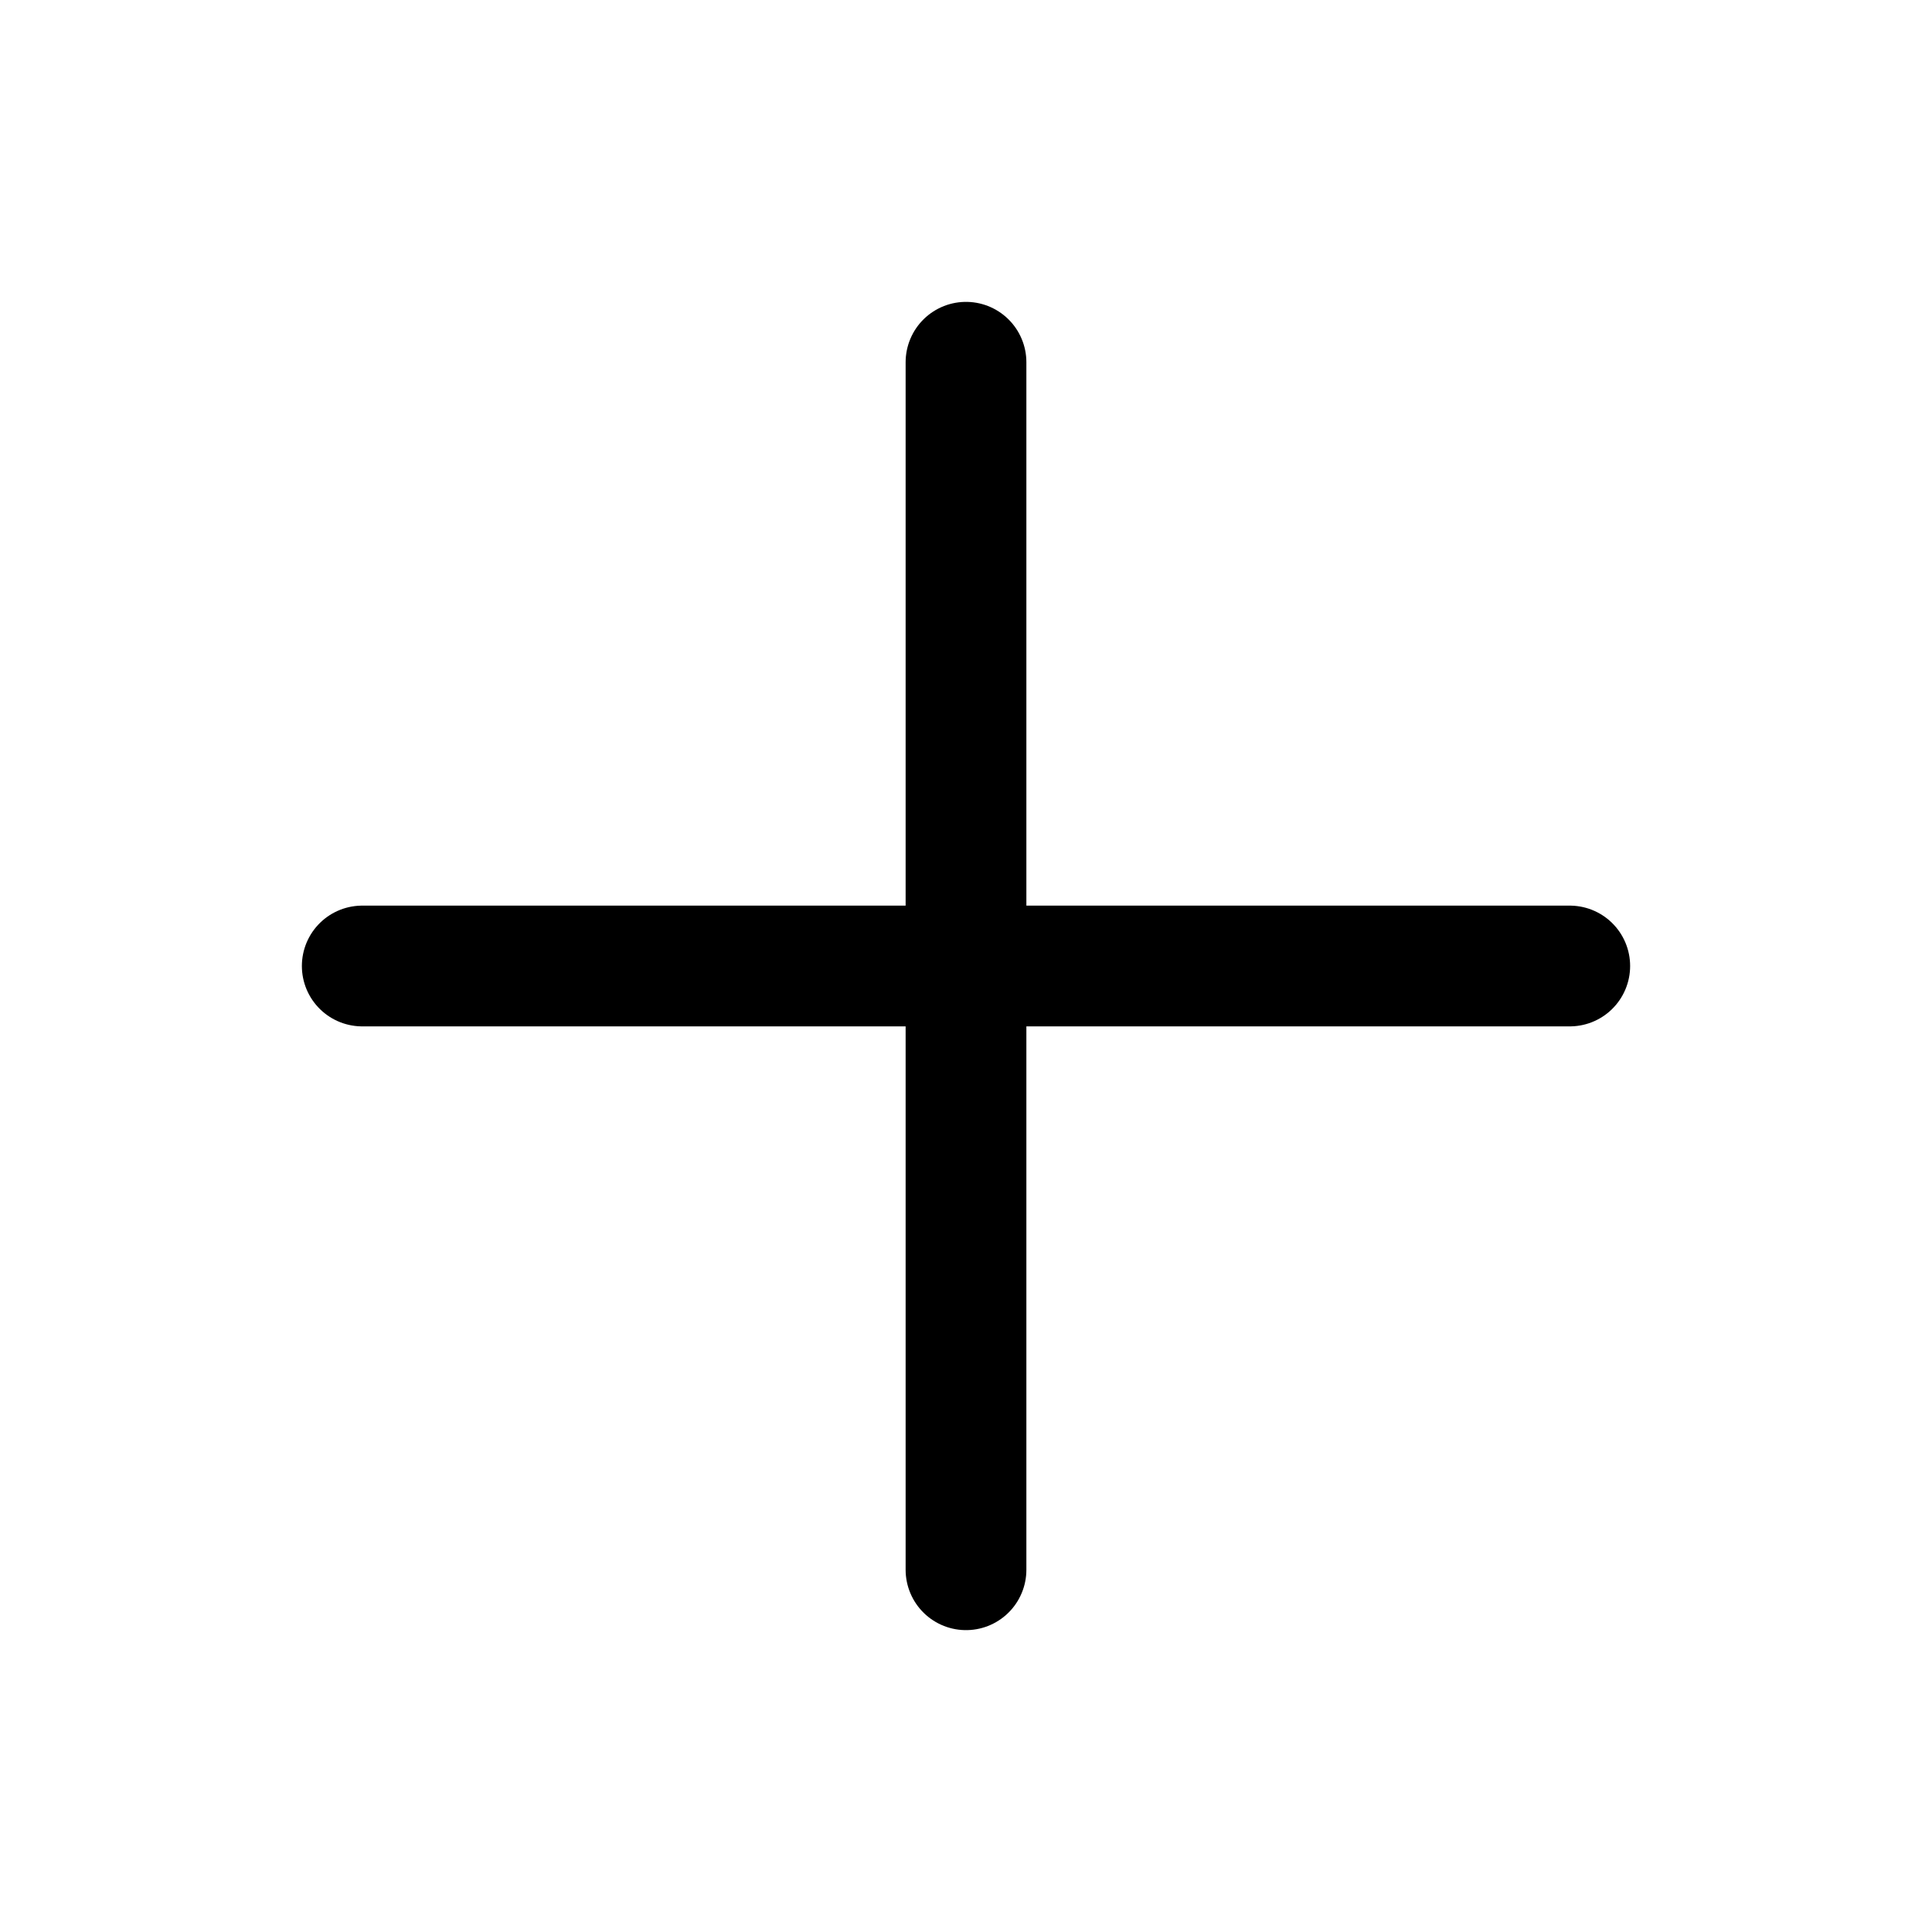
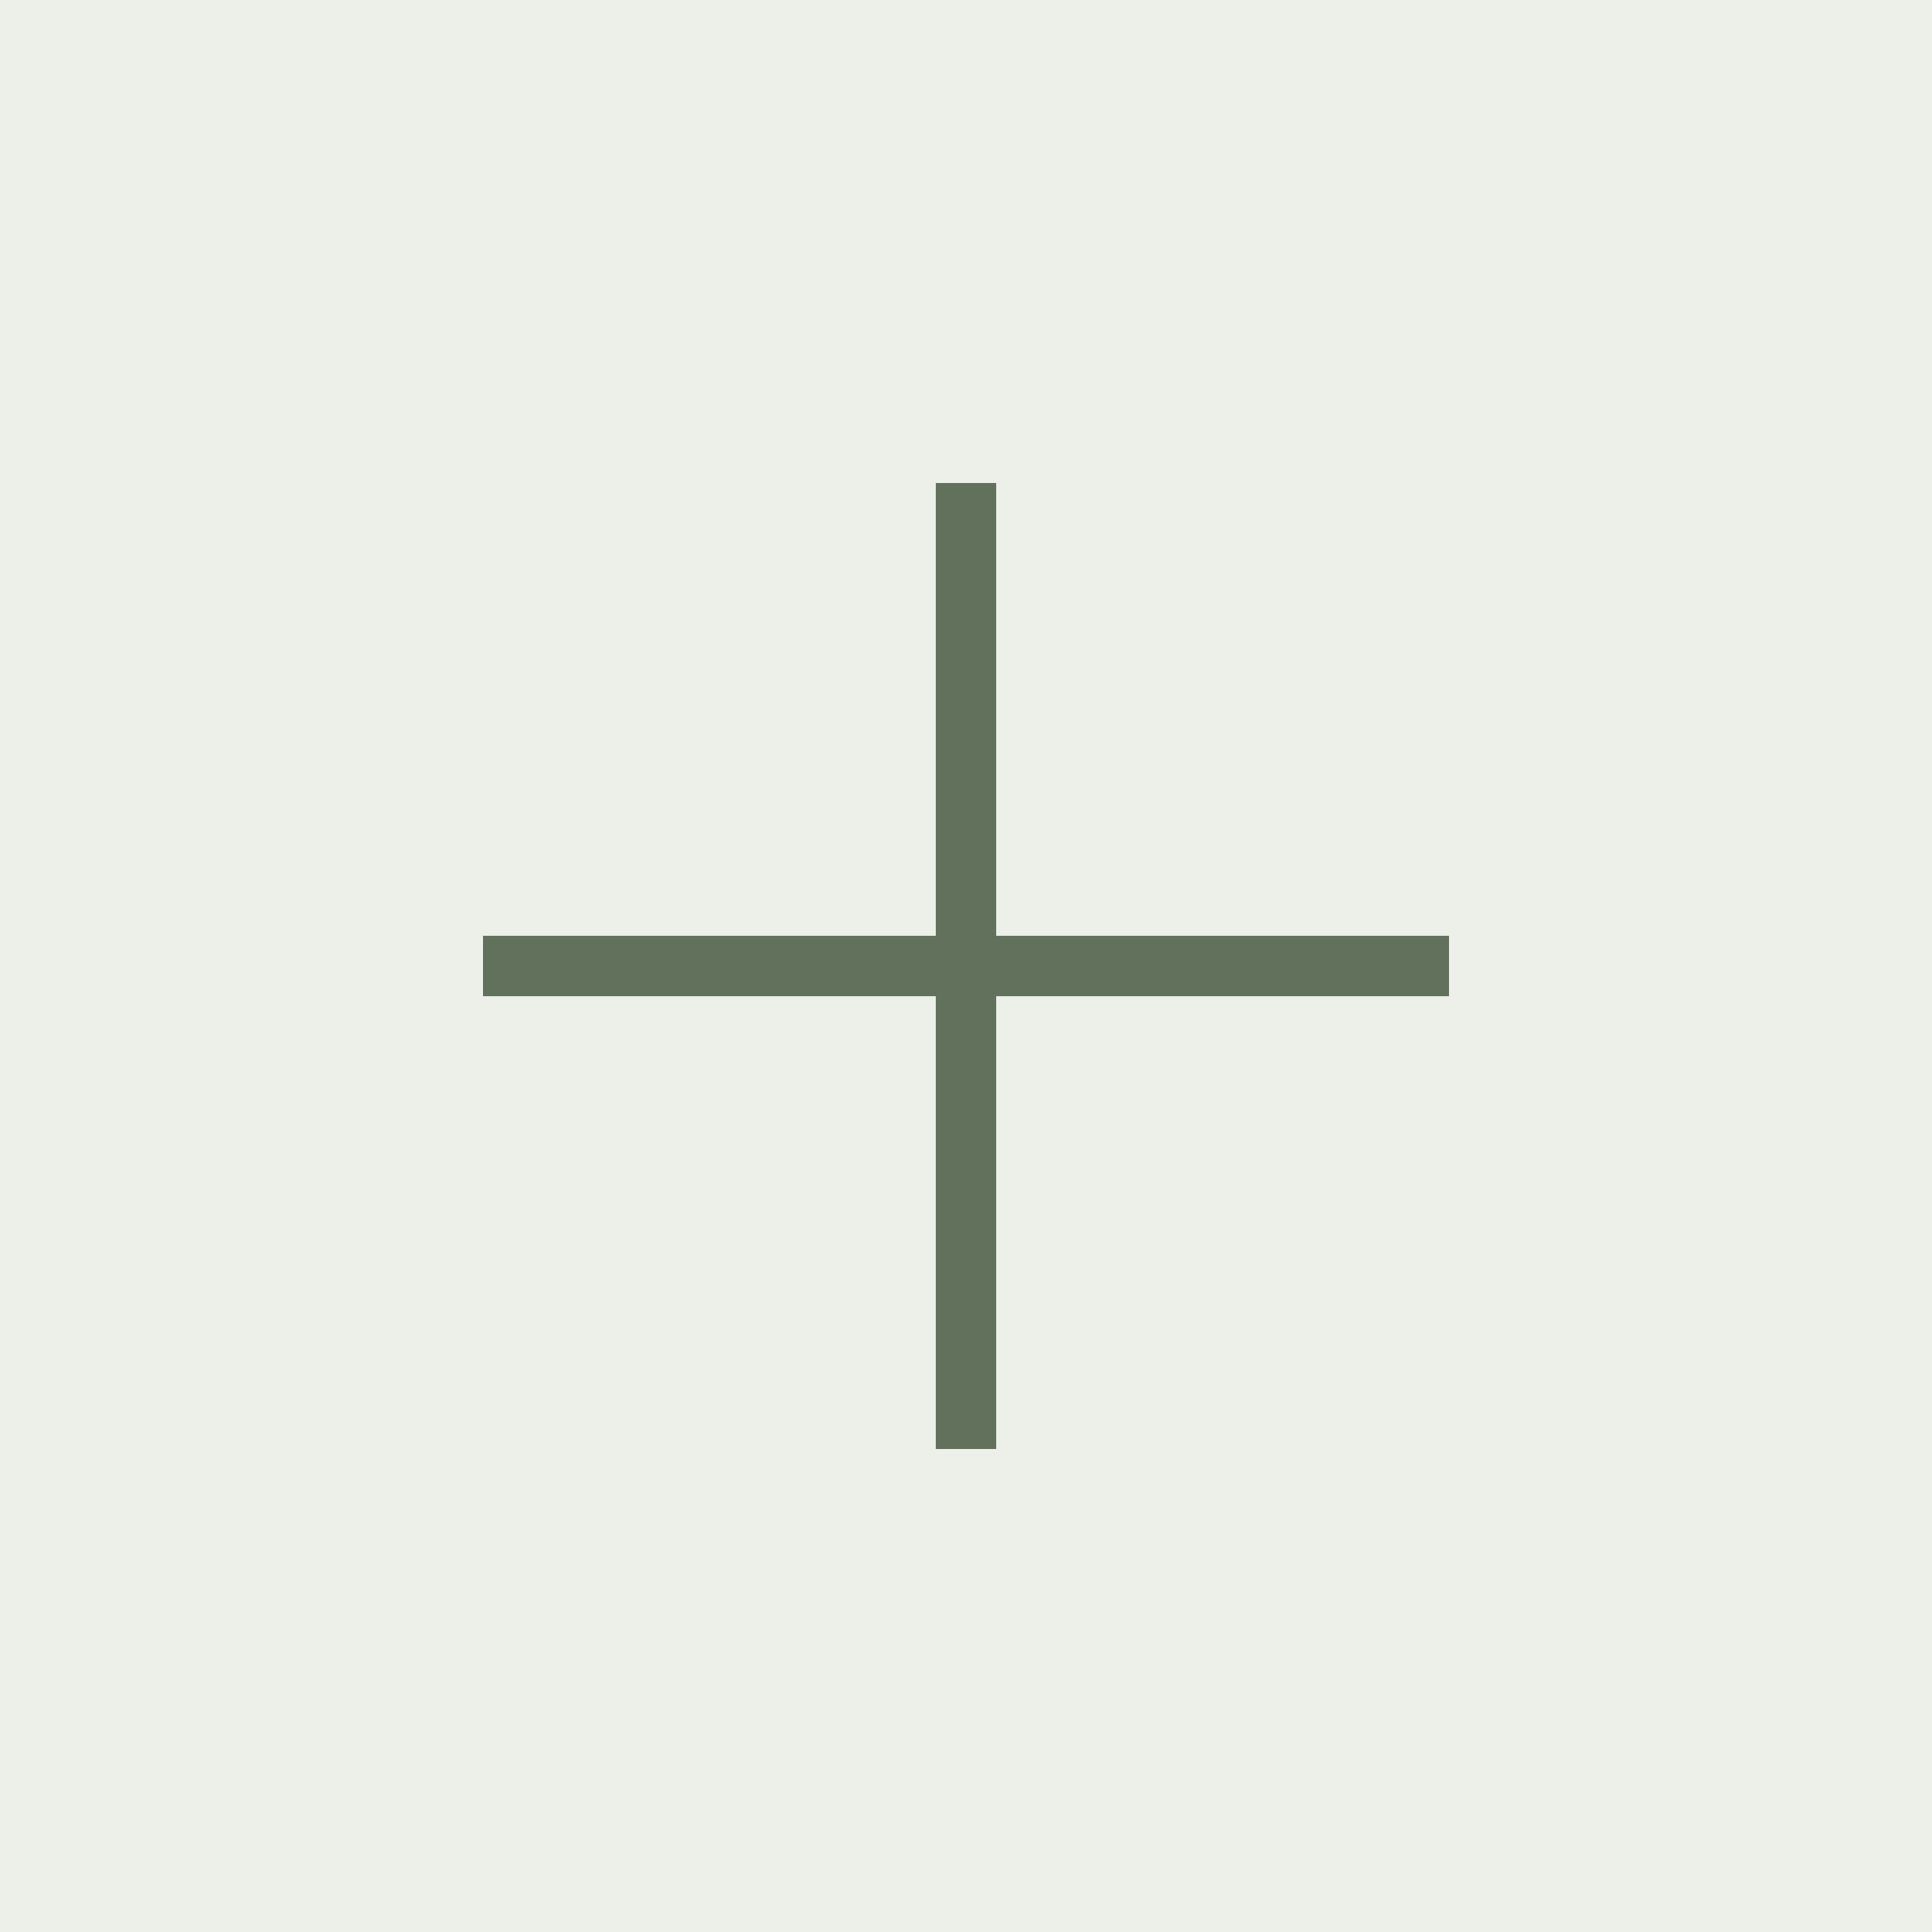
- <svg xmlns="http://www.w3.org/2000/svg" fill="none" viewBox="0 0 24 24" stroke-width="1.5" stroke="#000000" class="size-6">
-   <path stroke-linecap="round" stroke-linejoin="round" d="M12 4.5v15m7.5-7.5h-15" />
+ <svg xmlns="http://www.w3.org/2000/svg" width="96" height="96">
+   <rect width="96" height="96" fill="#edf0e8" />
+   <path d="M24 48h48M48 24v48" stroke="#61715b" stroke-width="3" fill="none" />
</svg>
